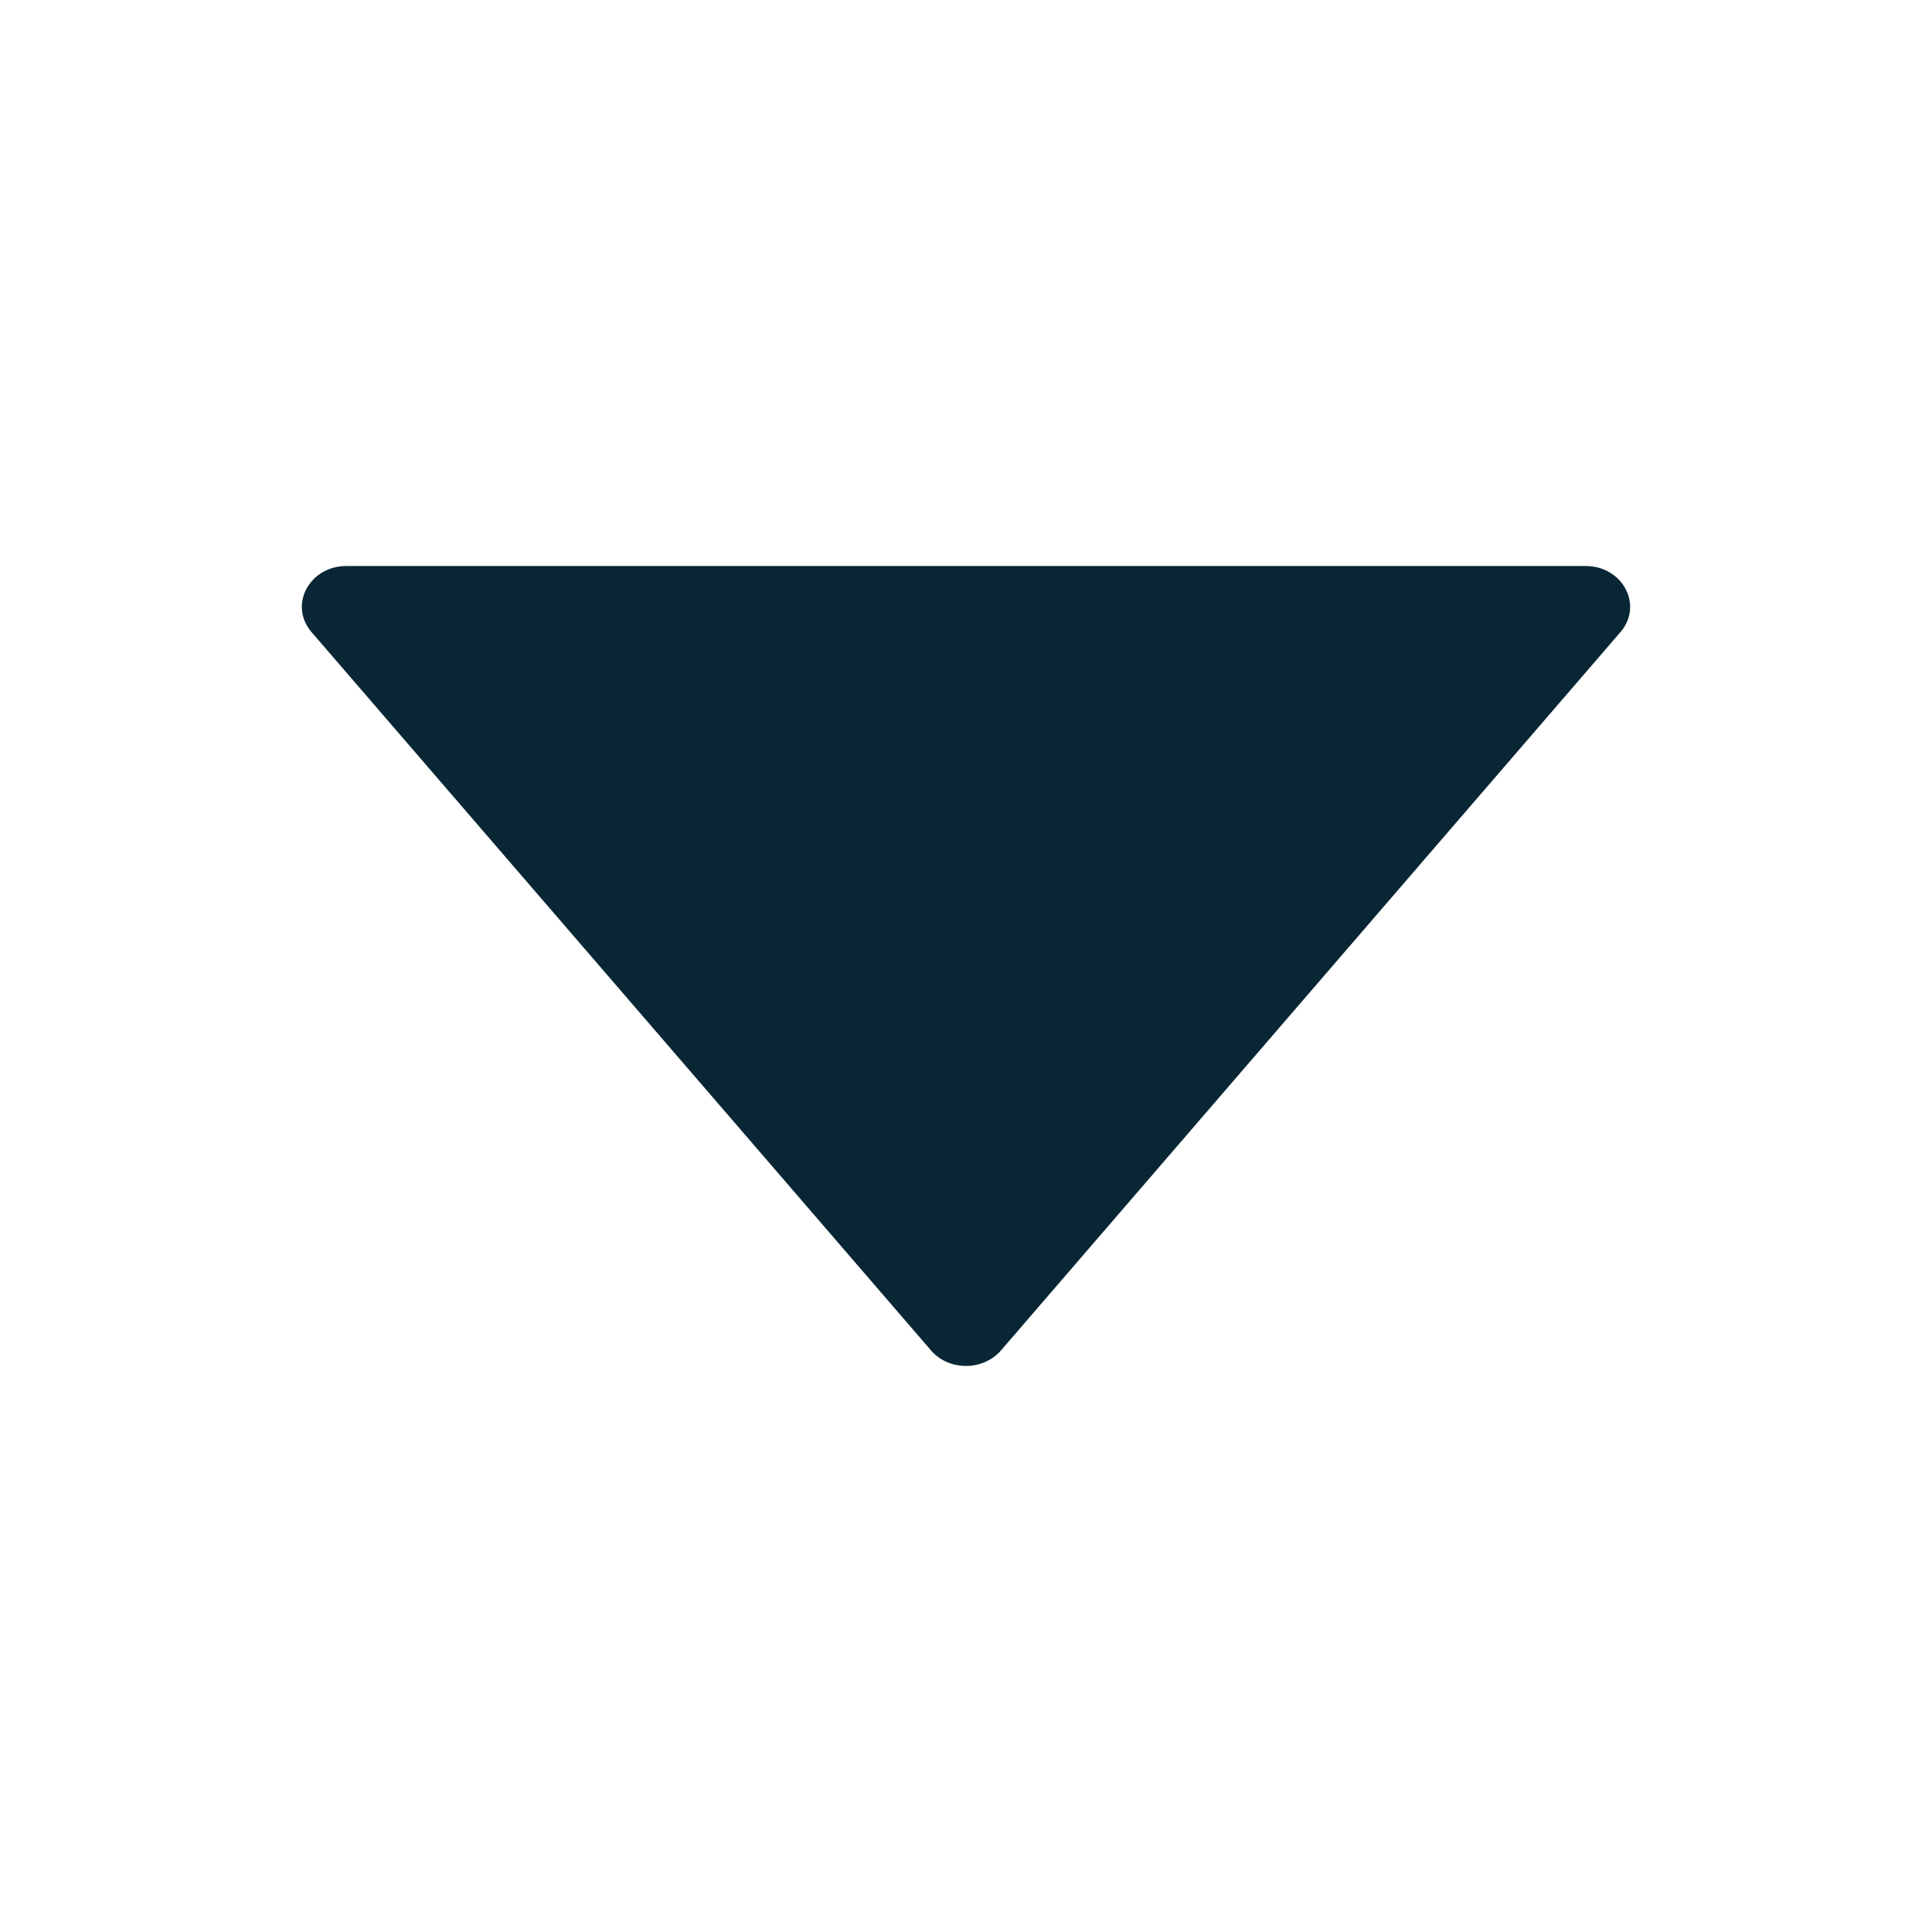
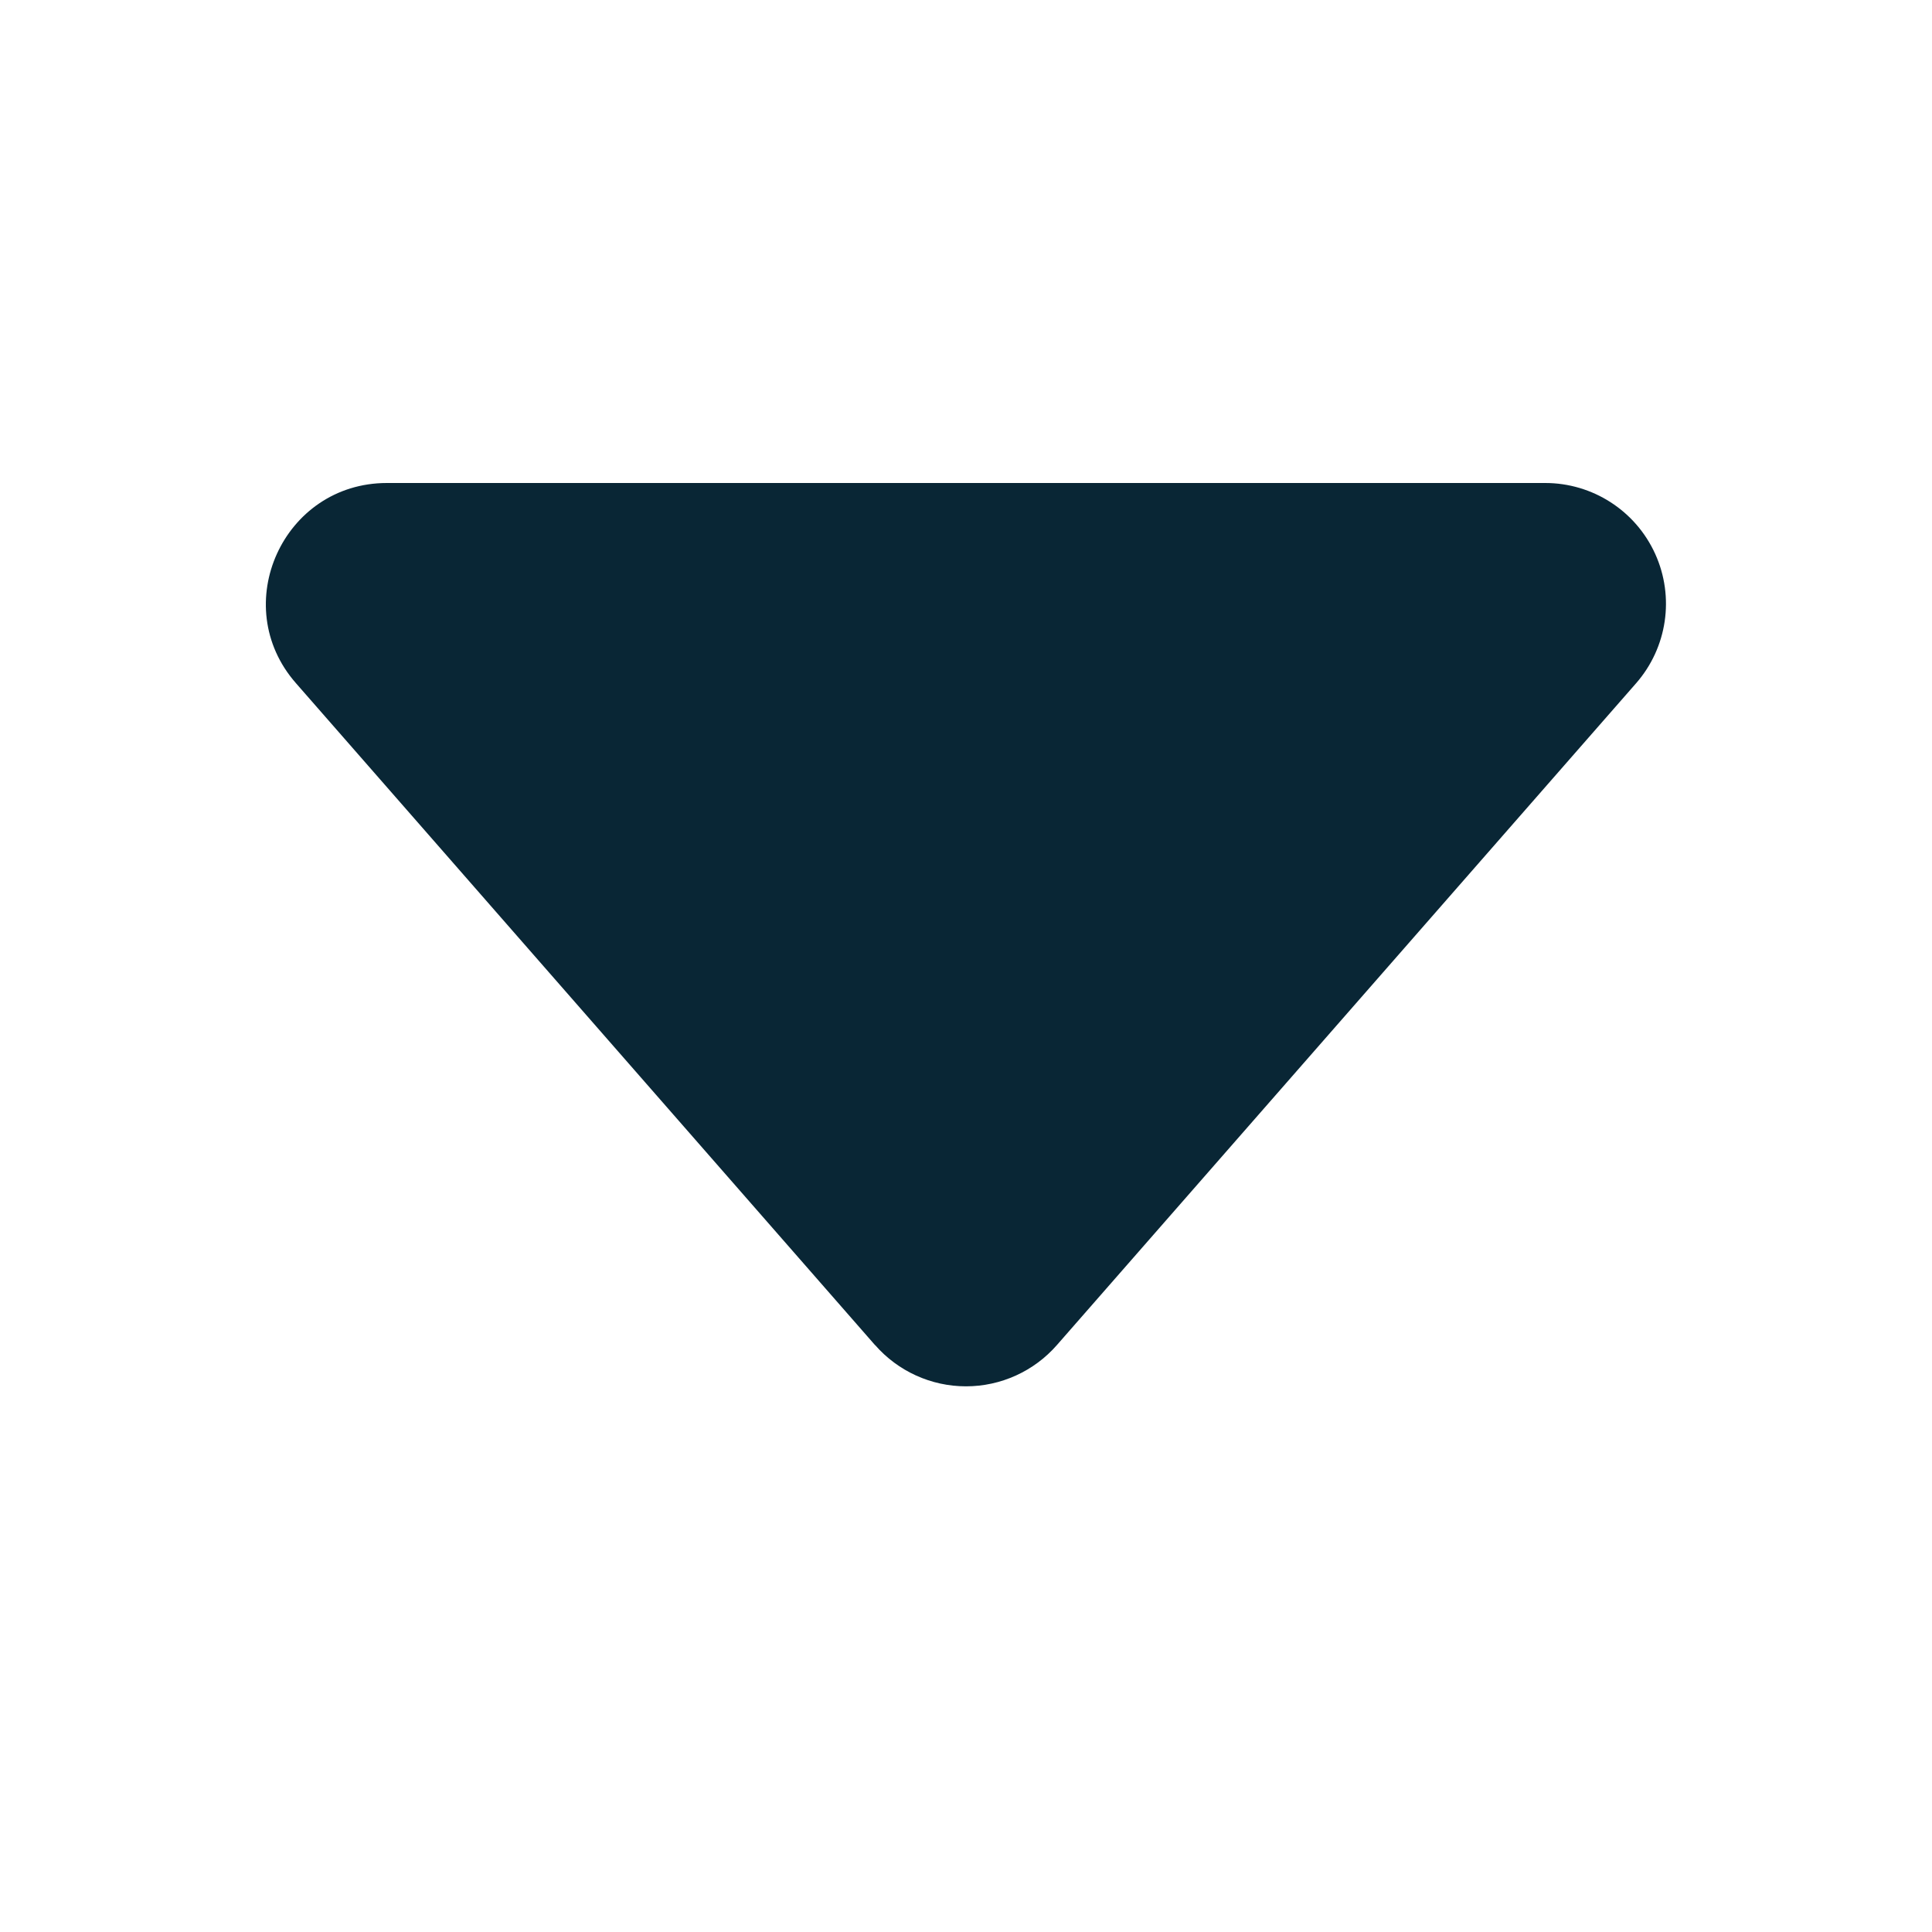
- <svg xmlns="http://www.w3.org/2000/svg" fill="#092635" width="64px" height="64px" viewBox="0 0 1024 1024">
-   <g id="SVGRepo_bgCarrier" stroke-width="0" />
-   <g id="SVGRepo_tracerCarrier" stroke-linecap="round" stroke-linejoin="round" />
-   <g id="SVGRepo_iconCarrier">
-     <path d="M840.4 300H183.6c-19.7 0-30.7 20.8-18.5 35l328.4 380.8c9.4 10.9 27.5 10.9 37 0L858.9 335c12.2-14.2 1.2-35-18.5-35z" />
-   </g>
+ <svg xmlns="http://www.w3.org/2000/svg" width="16" height="16" fill="#092635" class="bi bi-caret-down-fill" viewBox="0 0 16 16">
+   <path d="M7.247 11.14 2.451 5.658C1.885 5.013 2.345 4 3.204 4h9.592a1 1 0 0 1 .753 1.659l-4.796 5.48a1 1 0 0 1-1.506 0z" />
</svg>
